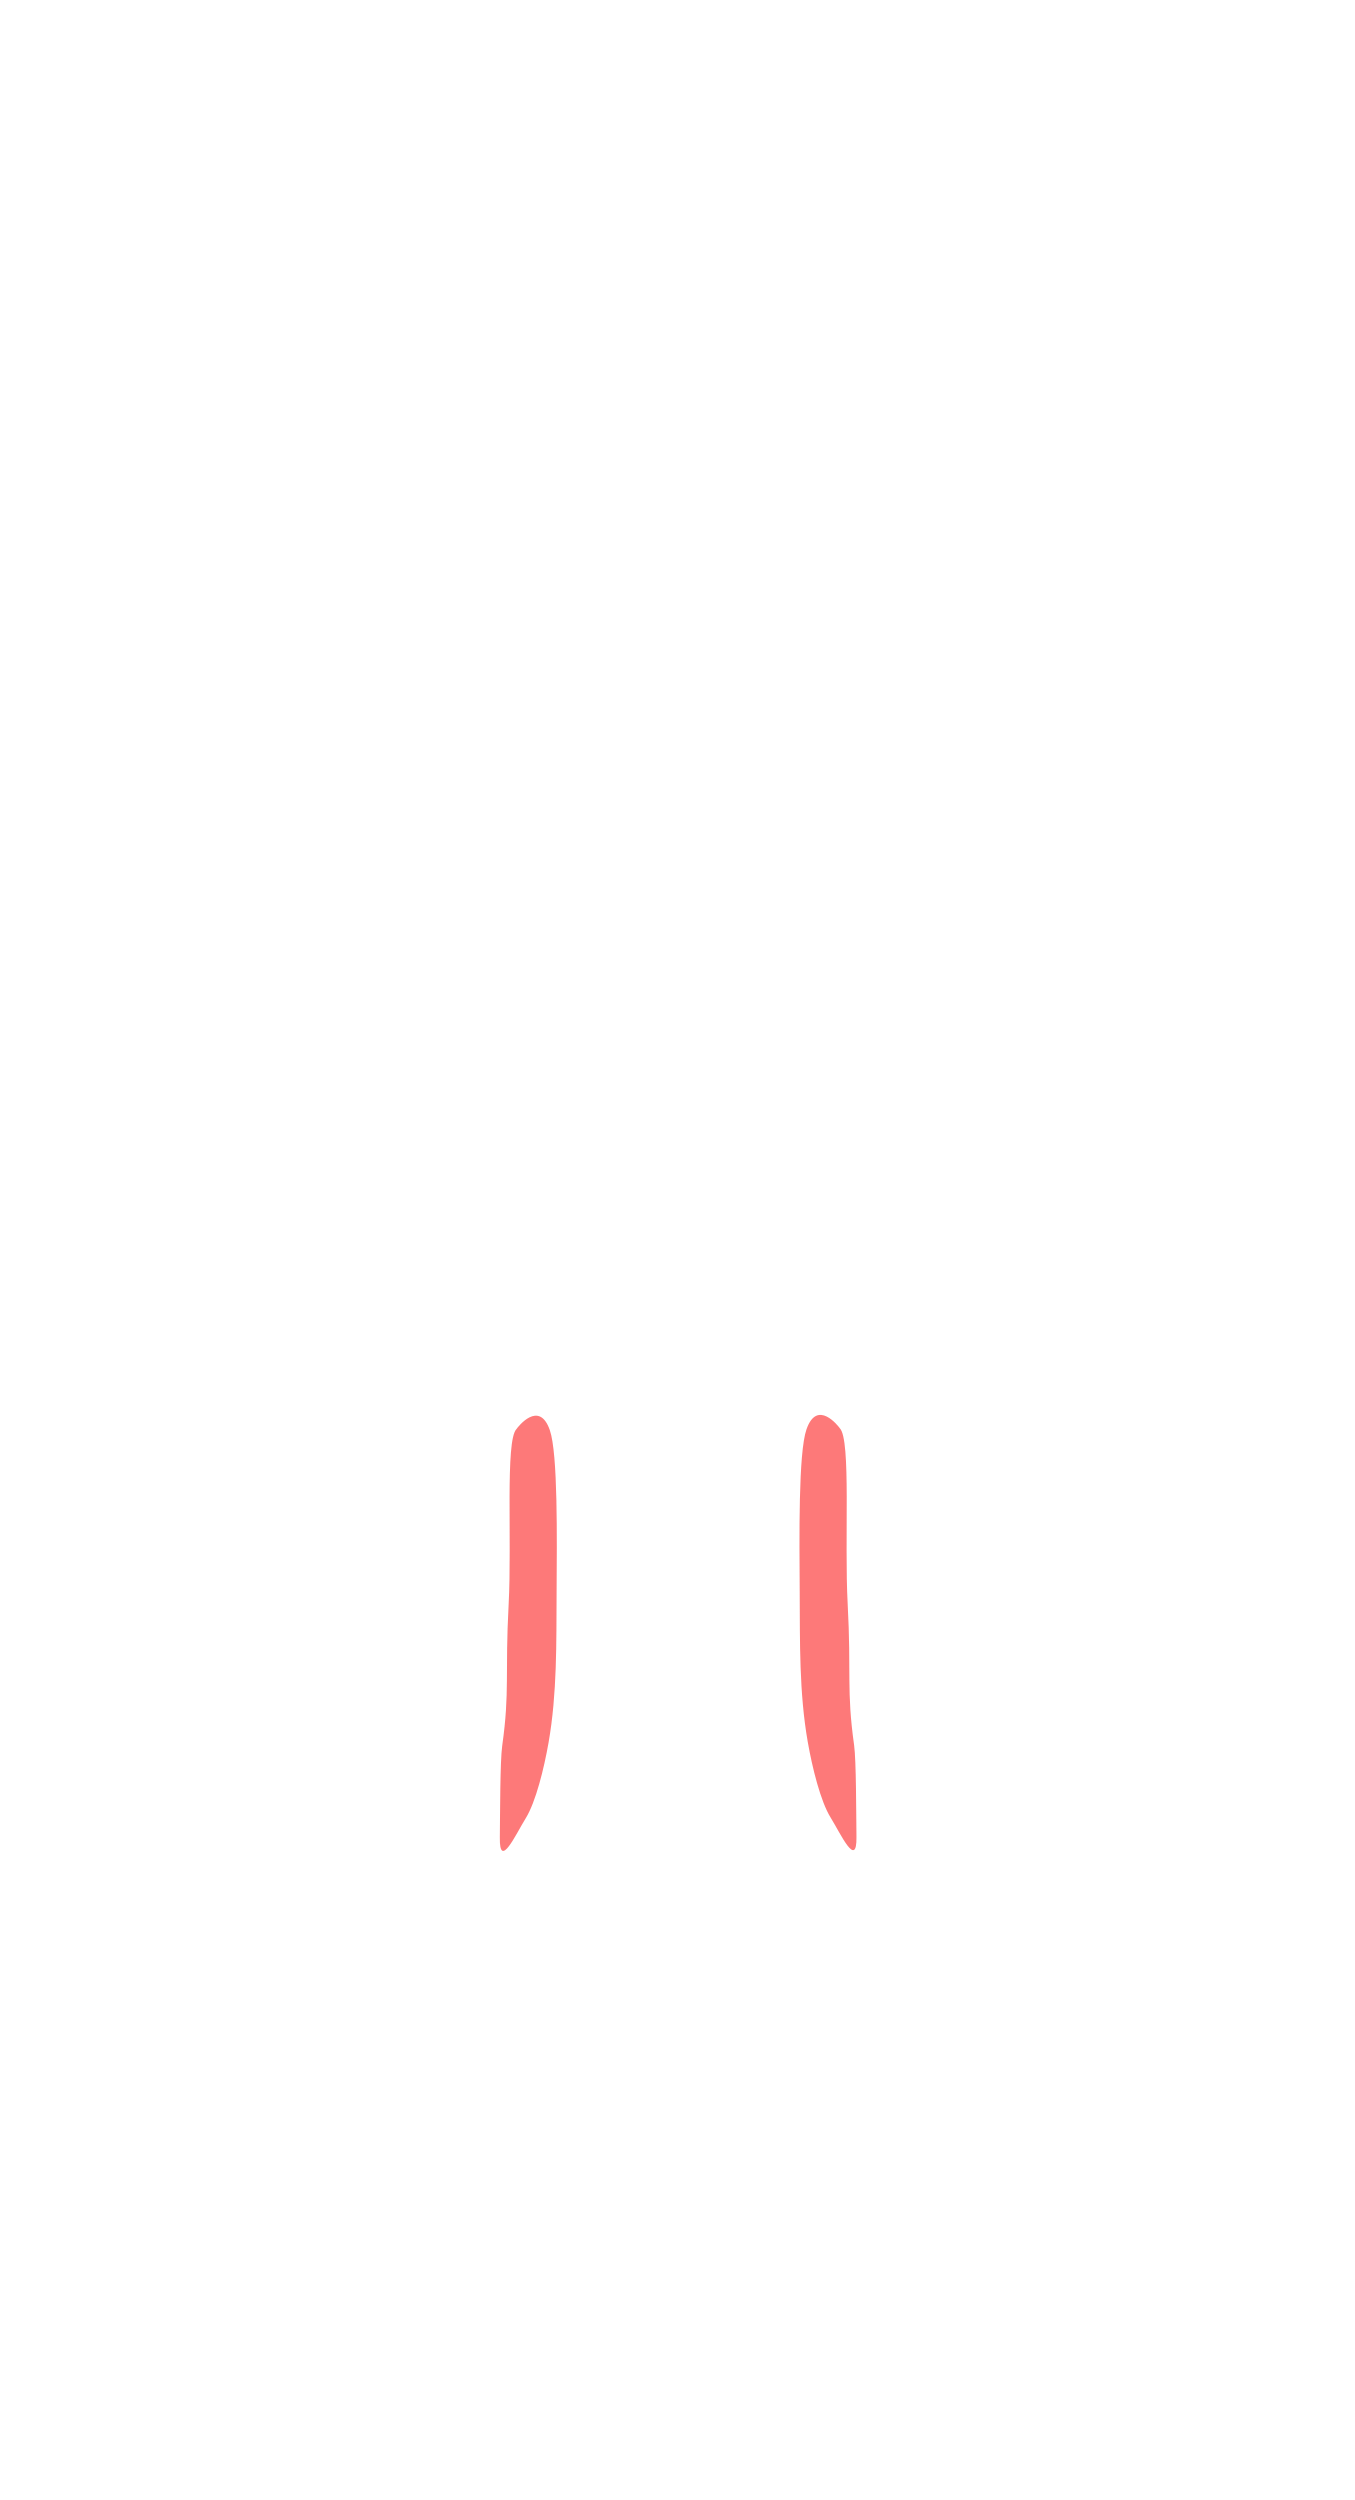
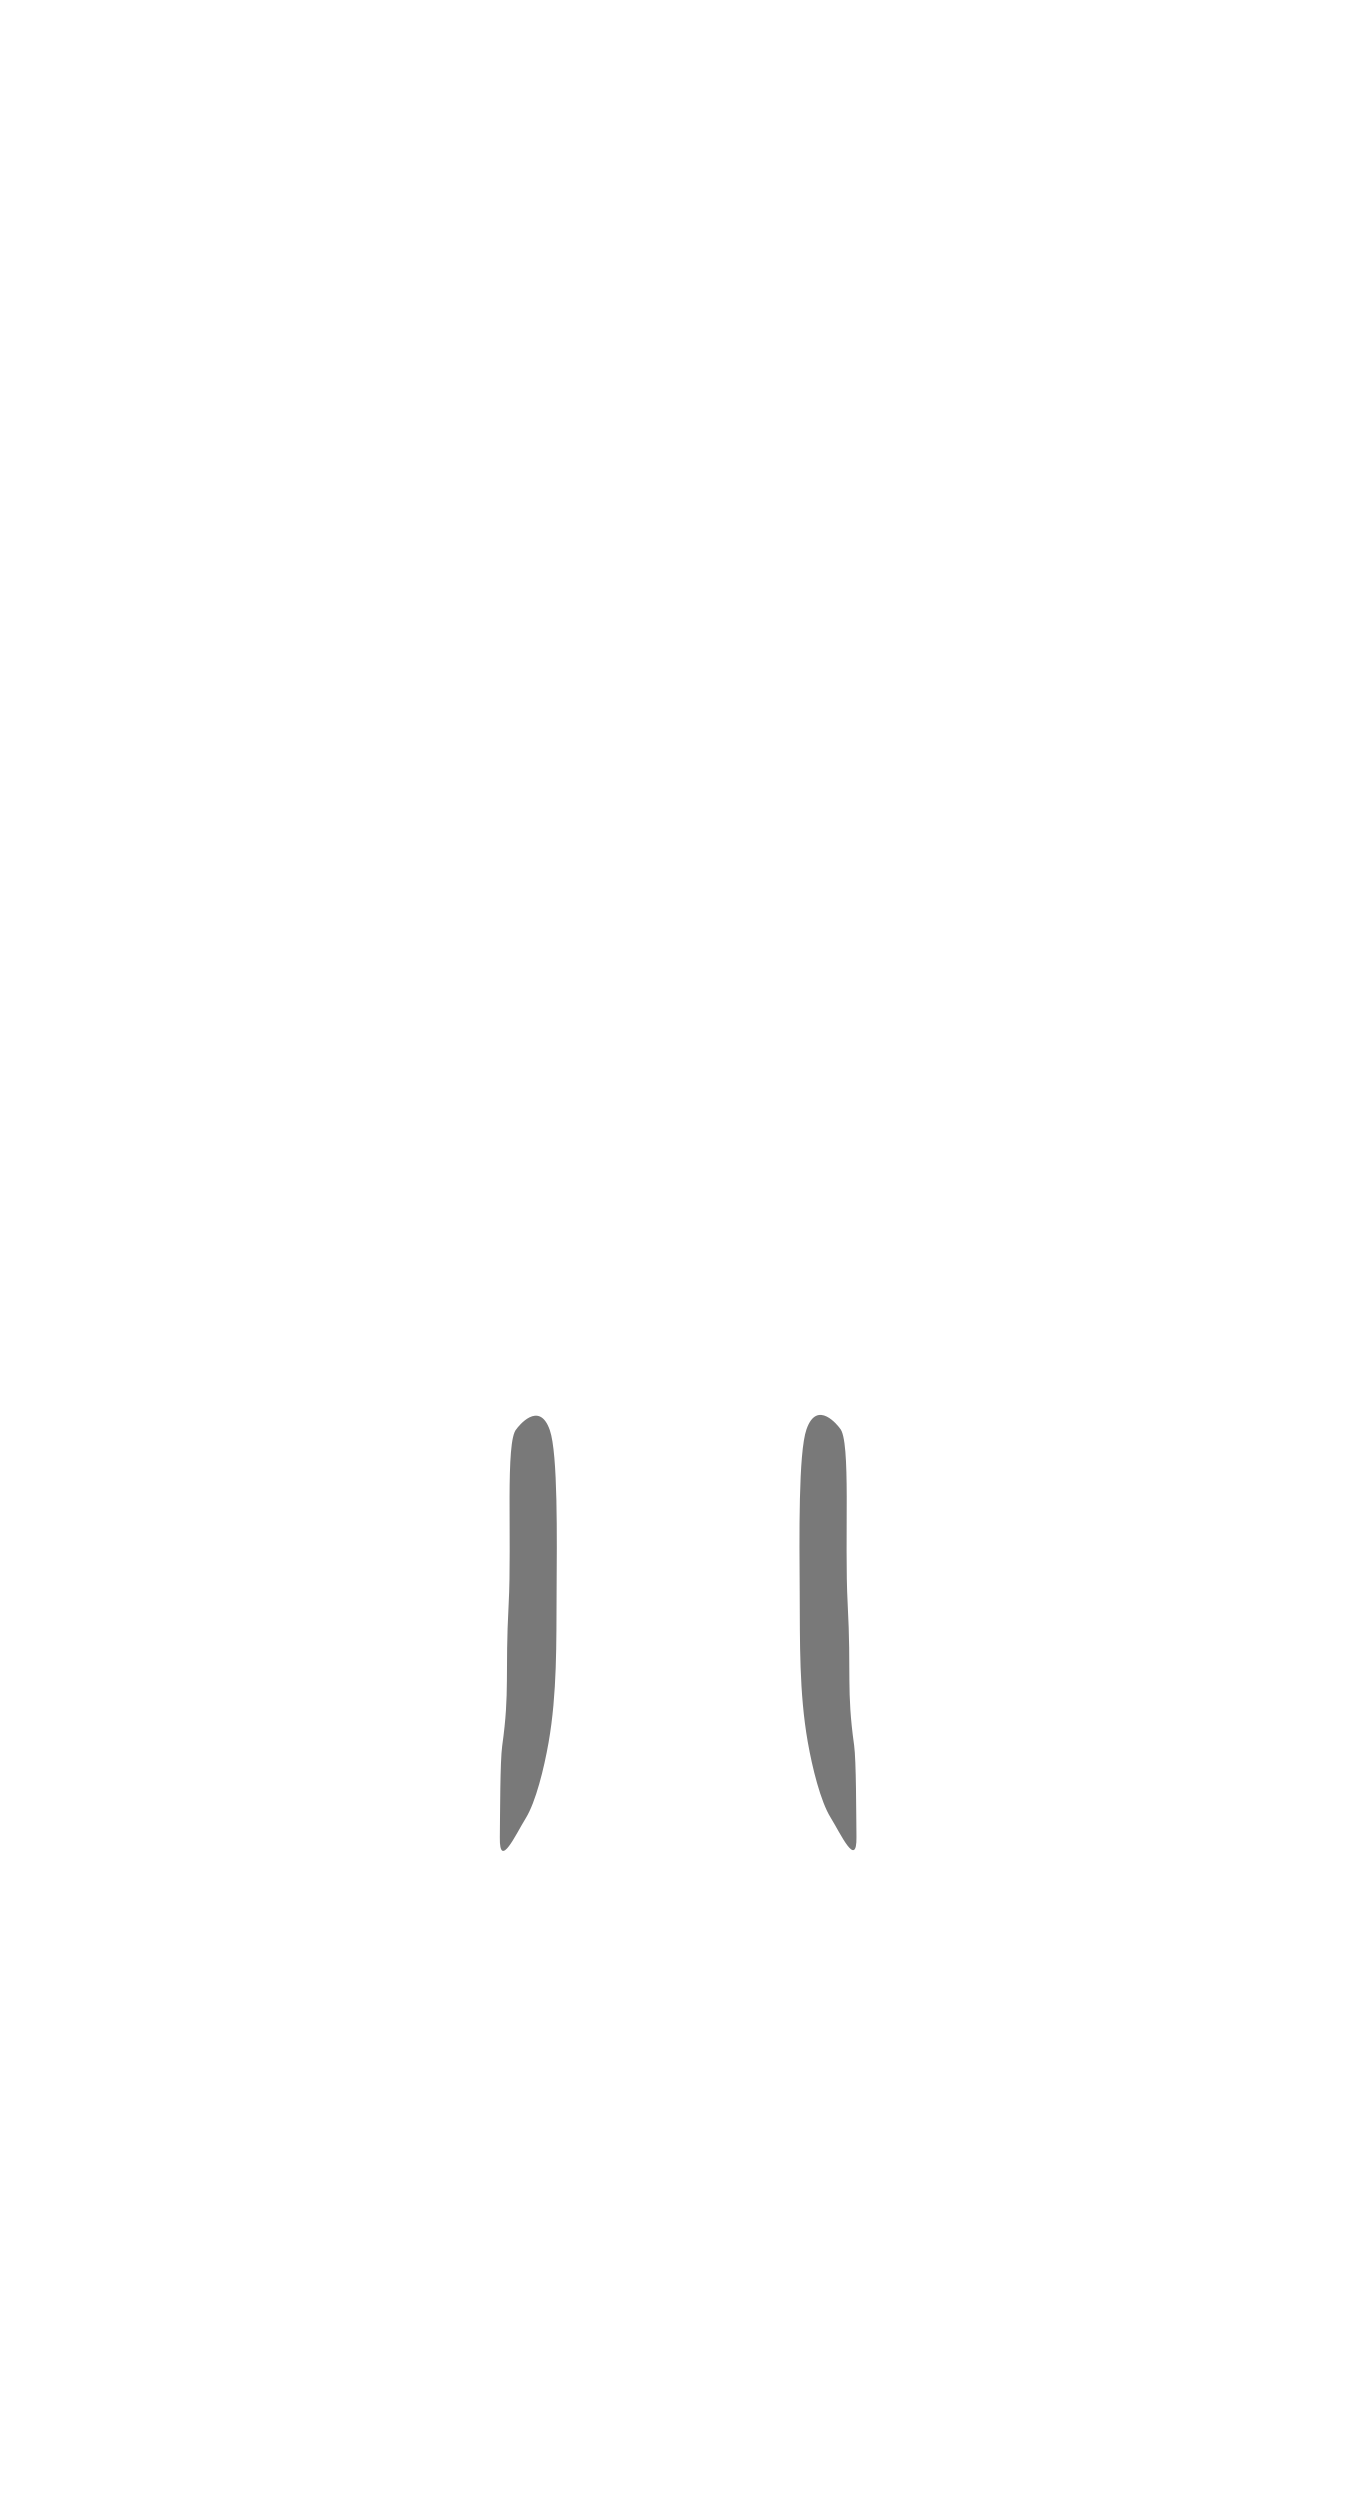
<svg xmlns="http://www.w3.org/2000/svg" width="200" height="369.03" id="svg2" version="1.1" viewBox="0 0 200 369.03">
  <defs id="defs4" />
  <g id="layer1" transform="translate(-54.28571,-335.7149)">
-     <path id="path2992" d="m 130.517,546.666 c -1.667,1.721 -0.653,16.564 -1.15,25.859 -0.557,10.428 0.19,12.745 -0.952,20.906 -0.317,2.266 -0.304,10.175 -0.348,13.554 -0.063,4.808 2.353,-0.501 3.825,-2.879 1.472,-2.378 2.698,-7.335 3.368,-11.164 1.273,-7.271 1.142,-14.731 1.186,-22.112 0.048,-8.012 0.204,-20.551 -1.002,-24.015 -1.582,-4.545 -4.726,-0.443 -4.928,-0.149 z" style="opacity:0.524;fill:#fc0000;fill-opacity:1;stroke:none" />
-     <path id="path2992-7" d="m 178.26,546.552 c 1.667,1.721 0.653,16.564 1.15,25.859 0.557,10.428 -0.19,12.745 0.952,20.906 0.317,2.266 0.304,10.175 0.348,13.554 0.063,4.808 -2.353,-0.501 -3.825,-2.879 -1.472,-2.378 -2.698,-7.335 -3.368,-11.164 -1.273,-7.271 -1.142,-14.731 -1.186,-22.112 -0.048,-8.012 -0.204,-20.551 1.002,-24.015 1.582,-4.545 4.726,-0.443 4.928,-0.149 z" style="opacity:0.524;fill:#fc0000;fill-opacity:1;stroke:none" />
+     <path id="path2992" d="m 130.517,546.666 c -1.667,1.721 -0.653,16.564 -1.15,25.859 -0.557,10.428 0.19,12.745 -0.952,20.906 -0.317,2.266 -0.304,10.175 -0.348,13.554 -0.063,4.808 2.353,-0.501 3.825,-2.879 1.472,-2.378 2.698,-7.335 3.368,-11.164 1.273,-7.271 1.142,-14.731 1.186,-22.112 0.048,-8.012 0.204,-20.551 -1.002,-24.015 -1.582,-4.545 -4.726,-0.443 -4.928,-0.149 z" style="opacity:0.524;fill:currentColor;fill-opacity:1;stroke:none" />
+     <path id="path2992-7" d="m 178.26,546.552 c 1.667,1.721 0.653,16.564 1.15,25.859 0.557,10.428 -0.19,12.745 0.952,20.906 0.317,2.266 0.304,10.175 0.348,13.554 0.063,4.808 -2.353,-0.501 -3.825,-2.879 -1.472,-2.378 -2.698,-7.335 -3.368,-11.164 -1.273,-7.271 -1.142,-14.731 -1.186,-22.112 -0.048,-8.012 -0.204,-20.551 1.002,-24.015 1.582,-4.545 4.726,-0.443 4.928,-0.149 z" style="opacity:0.524;fill:currentColor;fill-opacity:1;stroke:none" />
  </g>
</svg>
